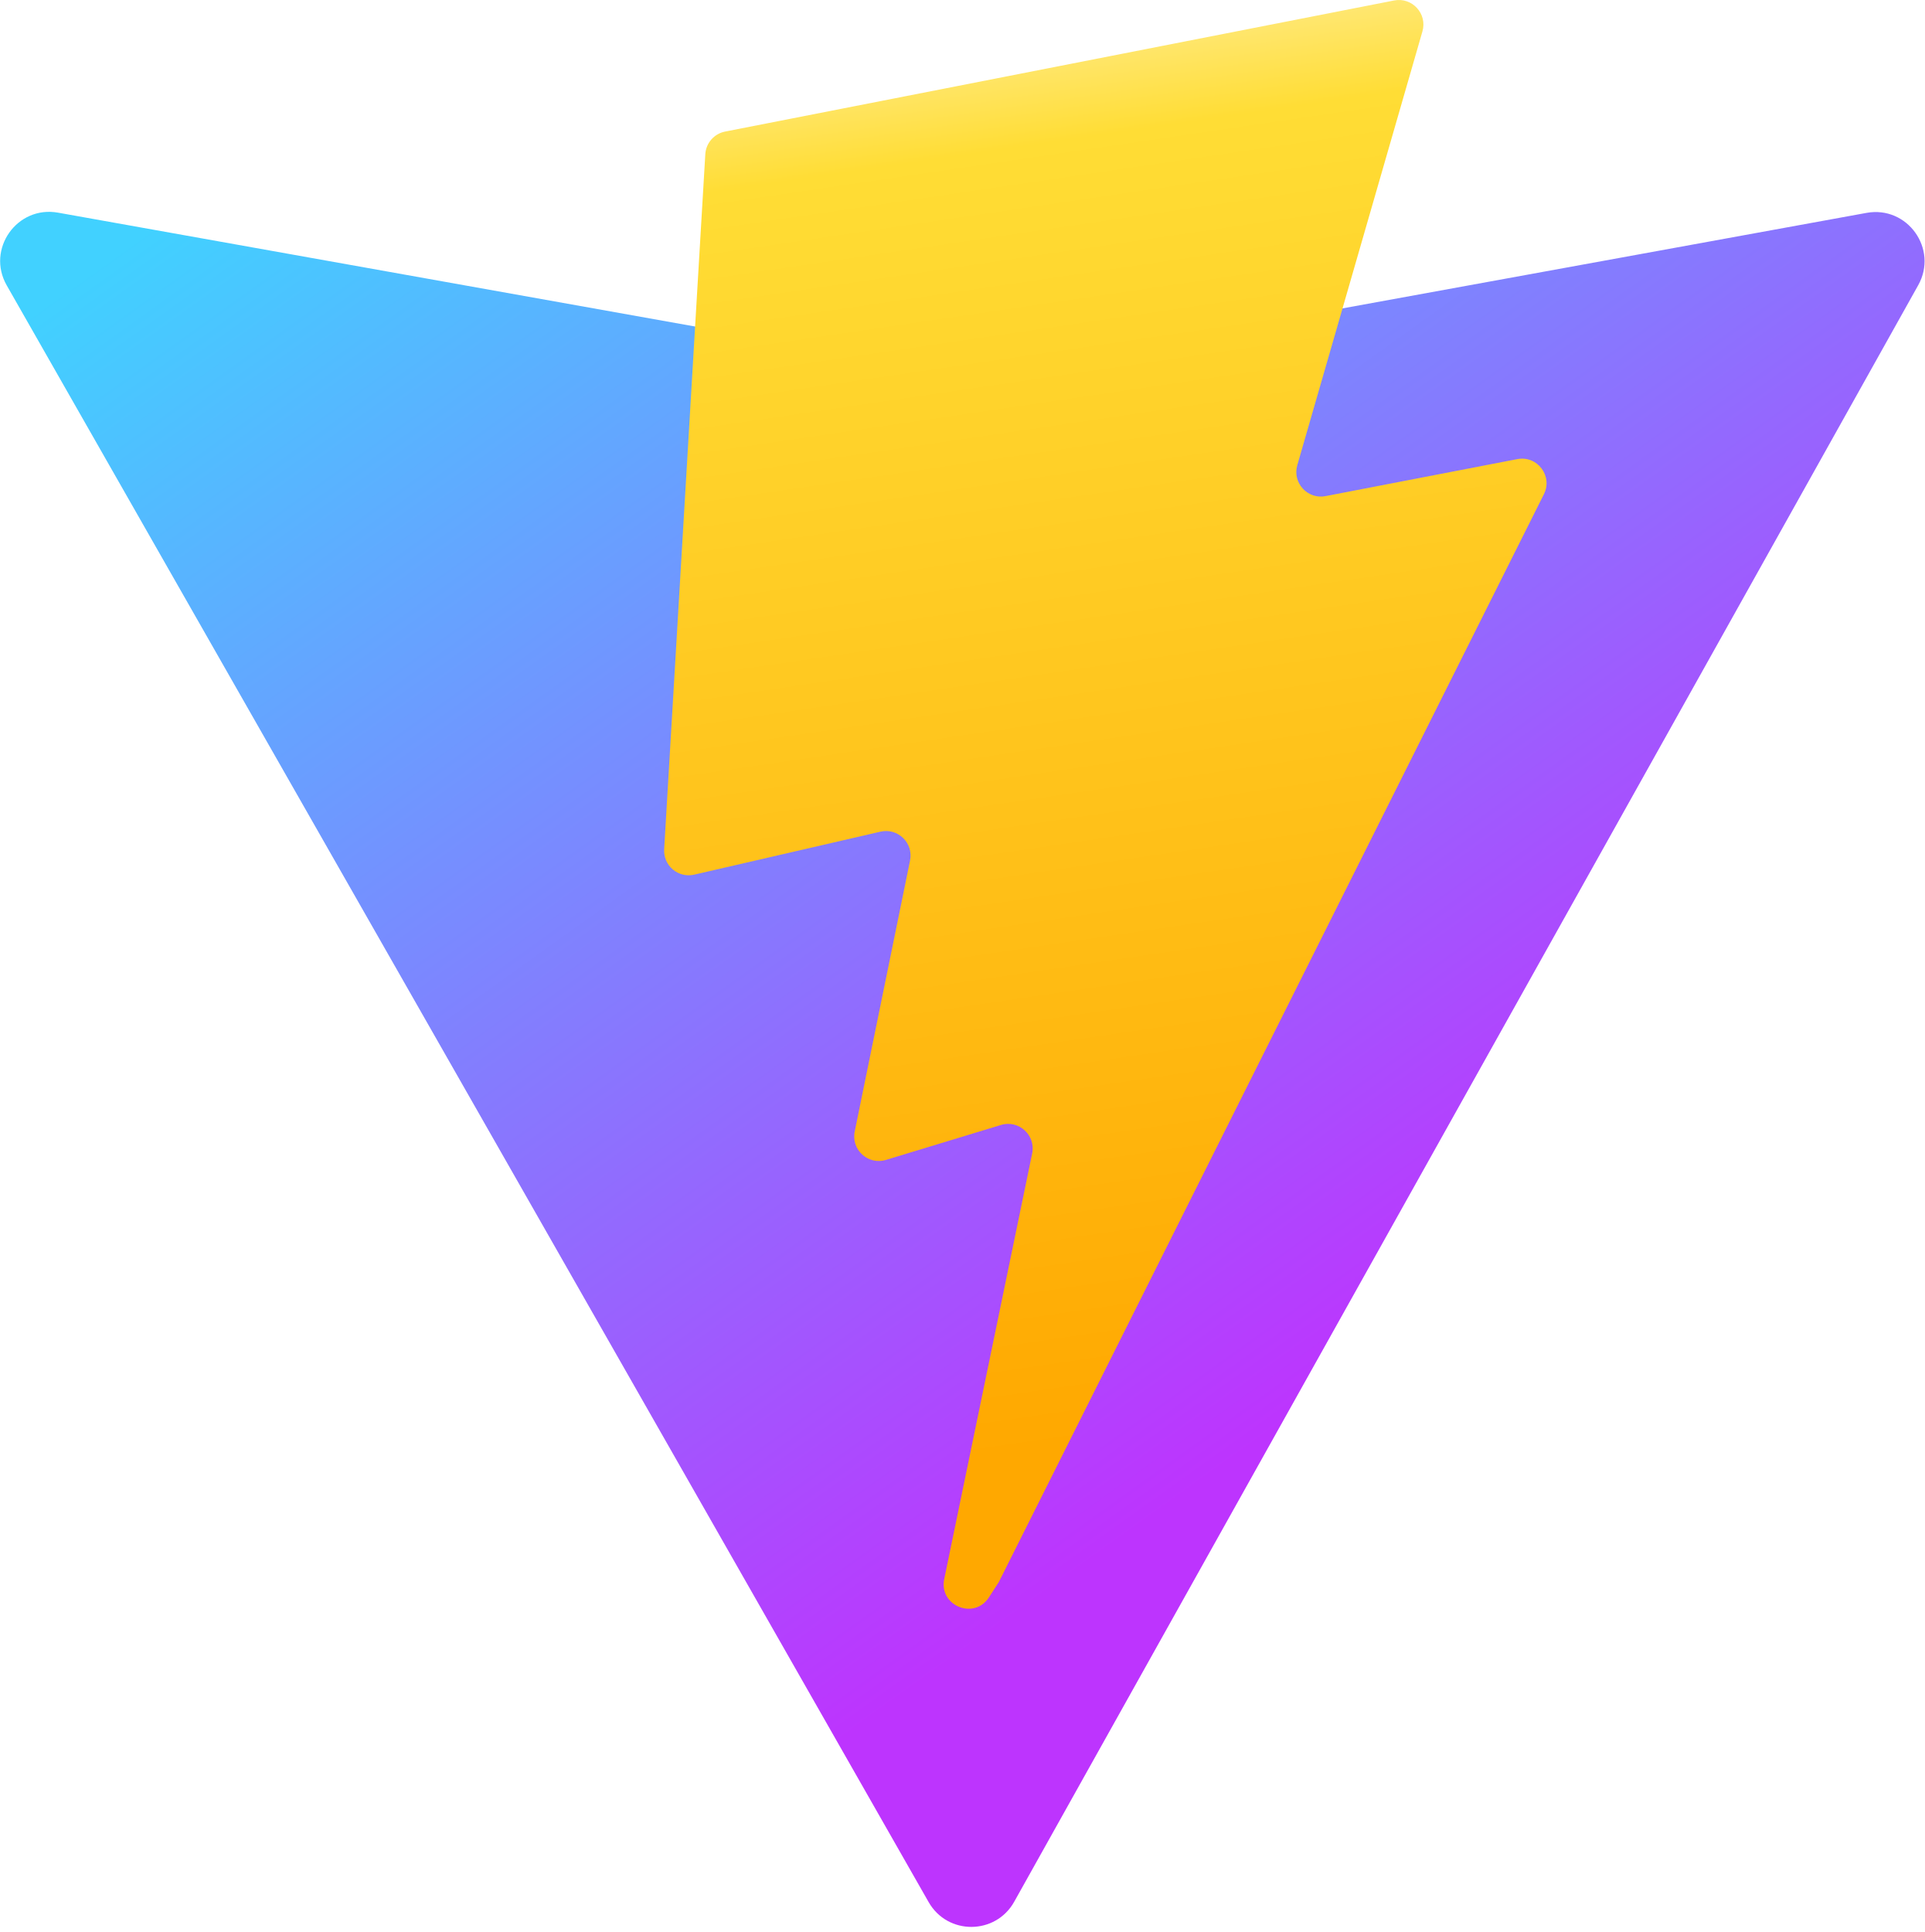
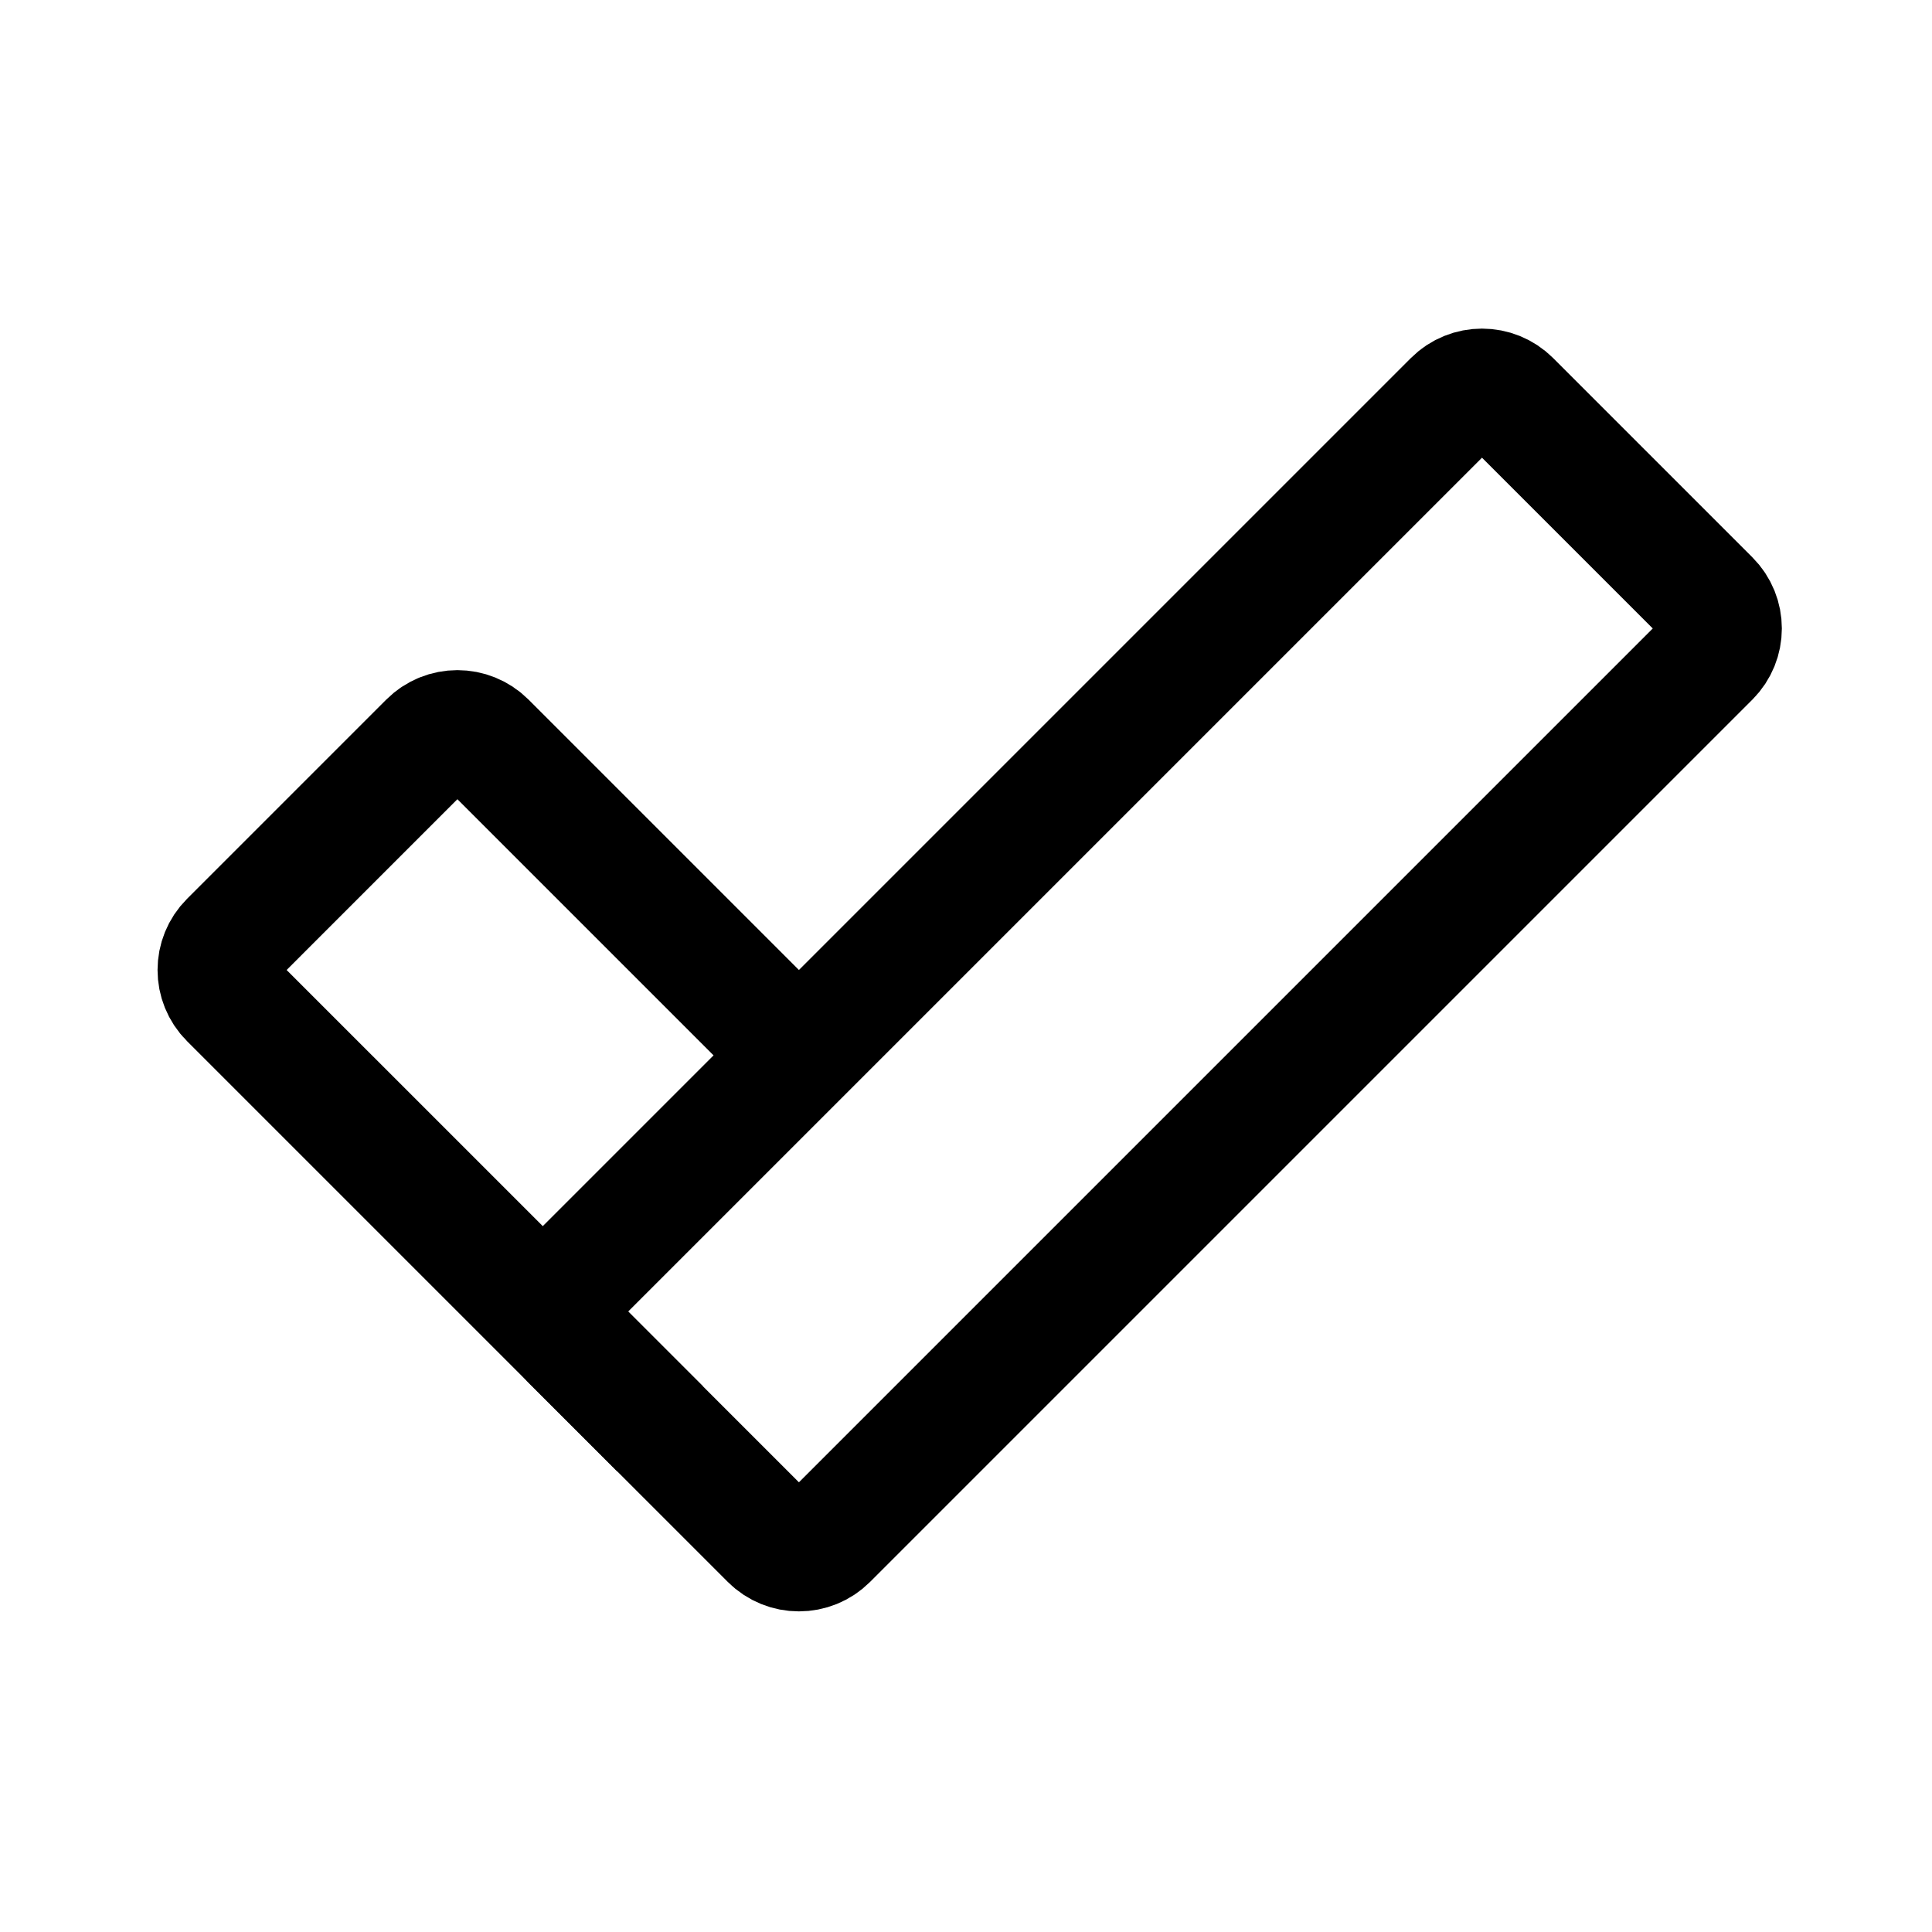
- <svg xmlns="http://www.w3.org/2000/svg" aria-hidden="true" role="img" class="iconify iconify--logos" width="31.88" height="32" preserveAspectRatio="xMidYMid meet" viewBox="0 0 256 257">
-   <defs>
-     <linearGradient id="IconifyId1813088fe1fbc01fb466" x1="-.828%" x2="57.636%" y1="7.652%" y2="78.411%">
-       <stop offset="0%" stop-color="#41D1FF" />
-       <stop offset="100%" stop-color="#BD34FE" />
-     </linearGradient>
-     <linearGradient id="IconifyId1813088fe1fbc01fb467" x1="43.376%" x2="50.316%" y1="2.242%" y2="89.03%">
-       <stop offset="0%" stop-color="#FFEA83" />
-       <stop offset="8.333%" stop-color="#FFDD35" />
-       <stop offset="100%" stop-color="#FFA800" />
-     </linearGradient>
-   </defs>
-   <path fill="url(#IconifyId1813088fe1fbc01fb466)" d="M255.153 37.938L134.897 252.976c-2.483 4.44-8.862 4.466-11.382.048L.875 37.958c-2.746-4.814 1.371-10.646 6.827-9.67l120.385 21.517a6.537 6.537 0 0 0 2.322-.004l117.867-21.483c5.438-.991 9.574 4.796 6.877 9.62Z" />
-   <path fill="url(#IconifyId1813088fe1fbc01fb467)" d="M185.432.063L96.44 17.501a3.268 3.268 0 0 0-2.634 3.014l-5.474 92.456a3.268 3.268 0 0 0 3.997 3.378l24.777-5.718c2.318-.535 4.413 1.507 3.936 3.838l-7.361 36.047c-.495 2.426 1.782 4.5 4.151 3.78l15.304-4.649c2.372-.72 4.652 1.36 4.15 3.788l-11.698 56.621c-.732 3.542 3.979 5.473 5.943 2.437l1.313-2.028l72.516-144.72c1.215-2.423-.88-5.186-3.54-4.672l-25.505 4.922c-2.396.462-4.435-1.77-3.759-4.114l16.646-57.705c.677-2.35-1.37-4.583-3.769-4.113Z" />
+ <svg xmlns="http://www.w3.org/2000/svg" viewBox="0 0 192 192" fill="none">
+   <g id="SVGRepo_bgCarrier" stroke-width="0" />
+   <g id="SVGRepo_tracerCarrier" stroke-linecap="round" stroke-linejoin="round" />
+   <g id="SVGRepo_iconCarrier">
+     <path stroke="#000000" stroke-width="12" d="M80 105.485 48.284 73.769a4 4 0 0 0-5.657 0l-19.799 19.8a4 4 0 0 0 0 5.656L65.603 142" />
+     <rect width="36" height="132" x="147.279" y="37" stroke="#000000" stroke-linejoin="round" stroke-width="12" rx="4" transform="rotate(45 147.279 37)" />
+   </g>
</svg>
